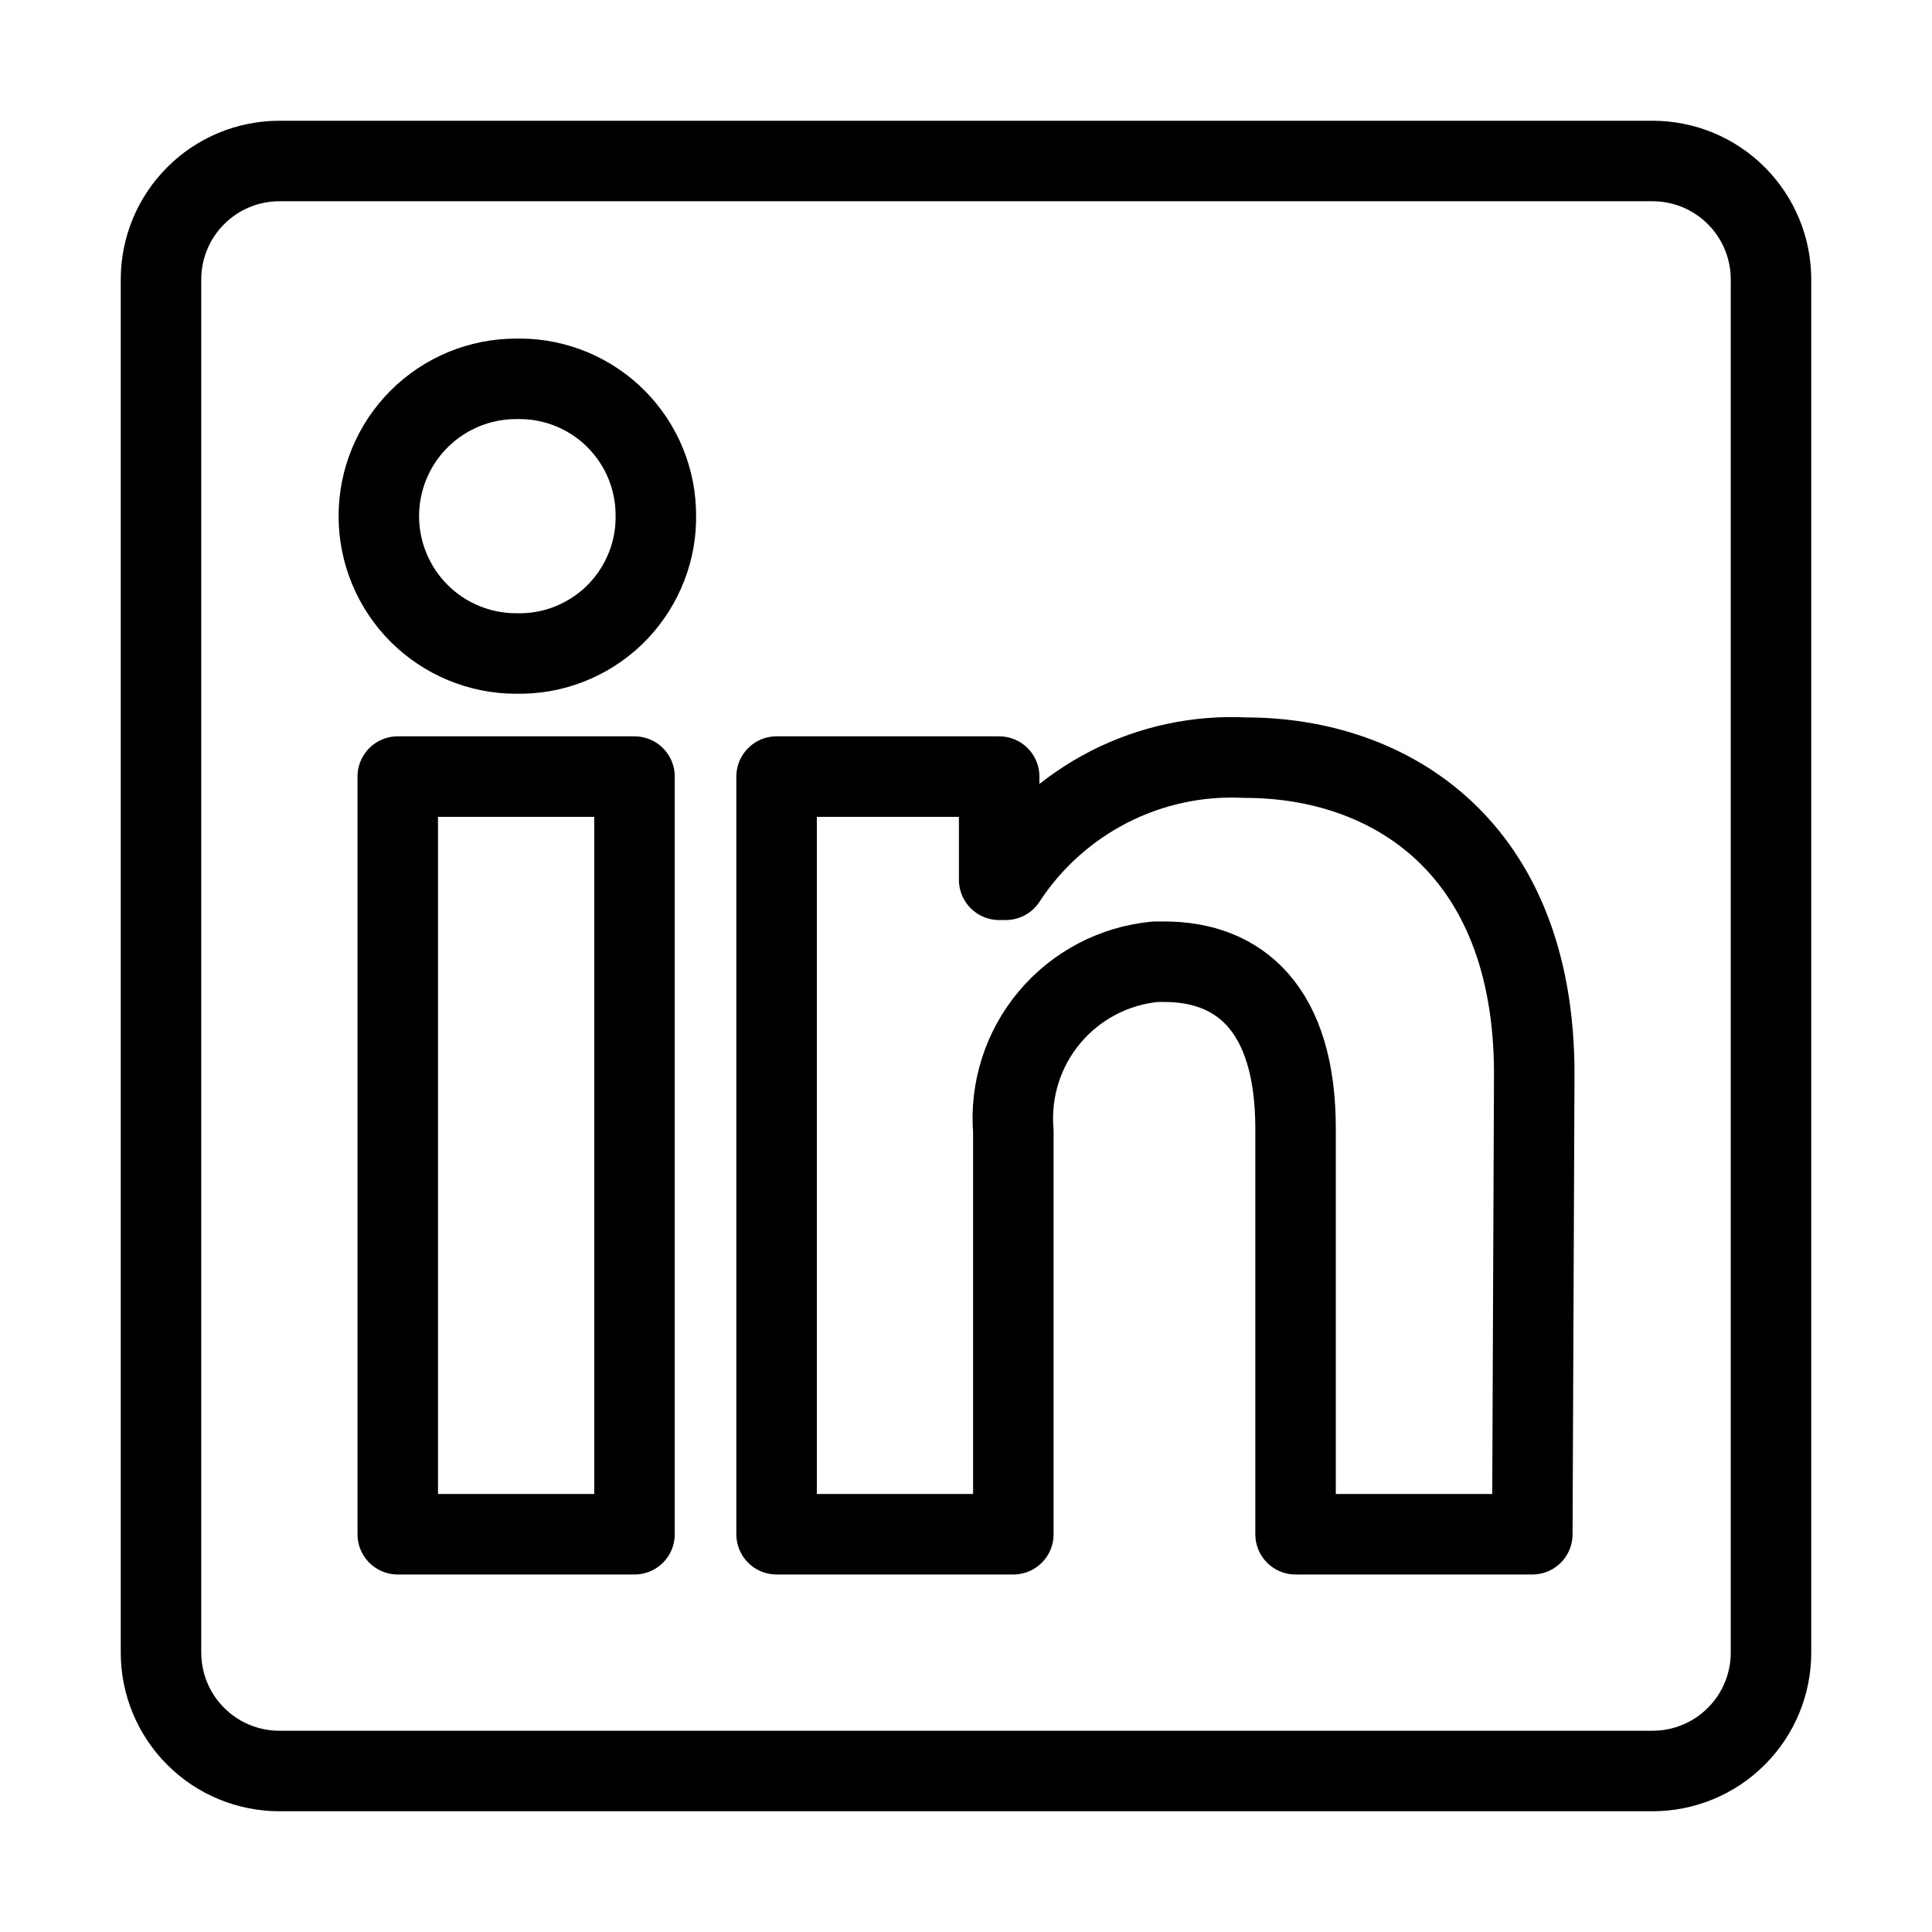
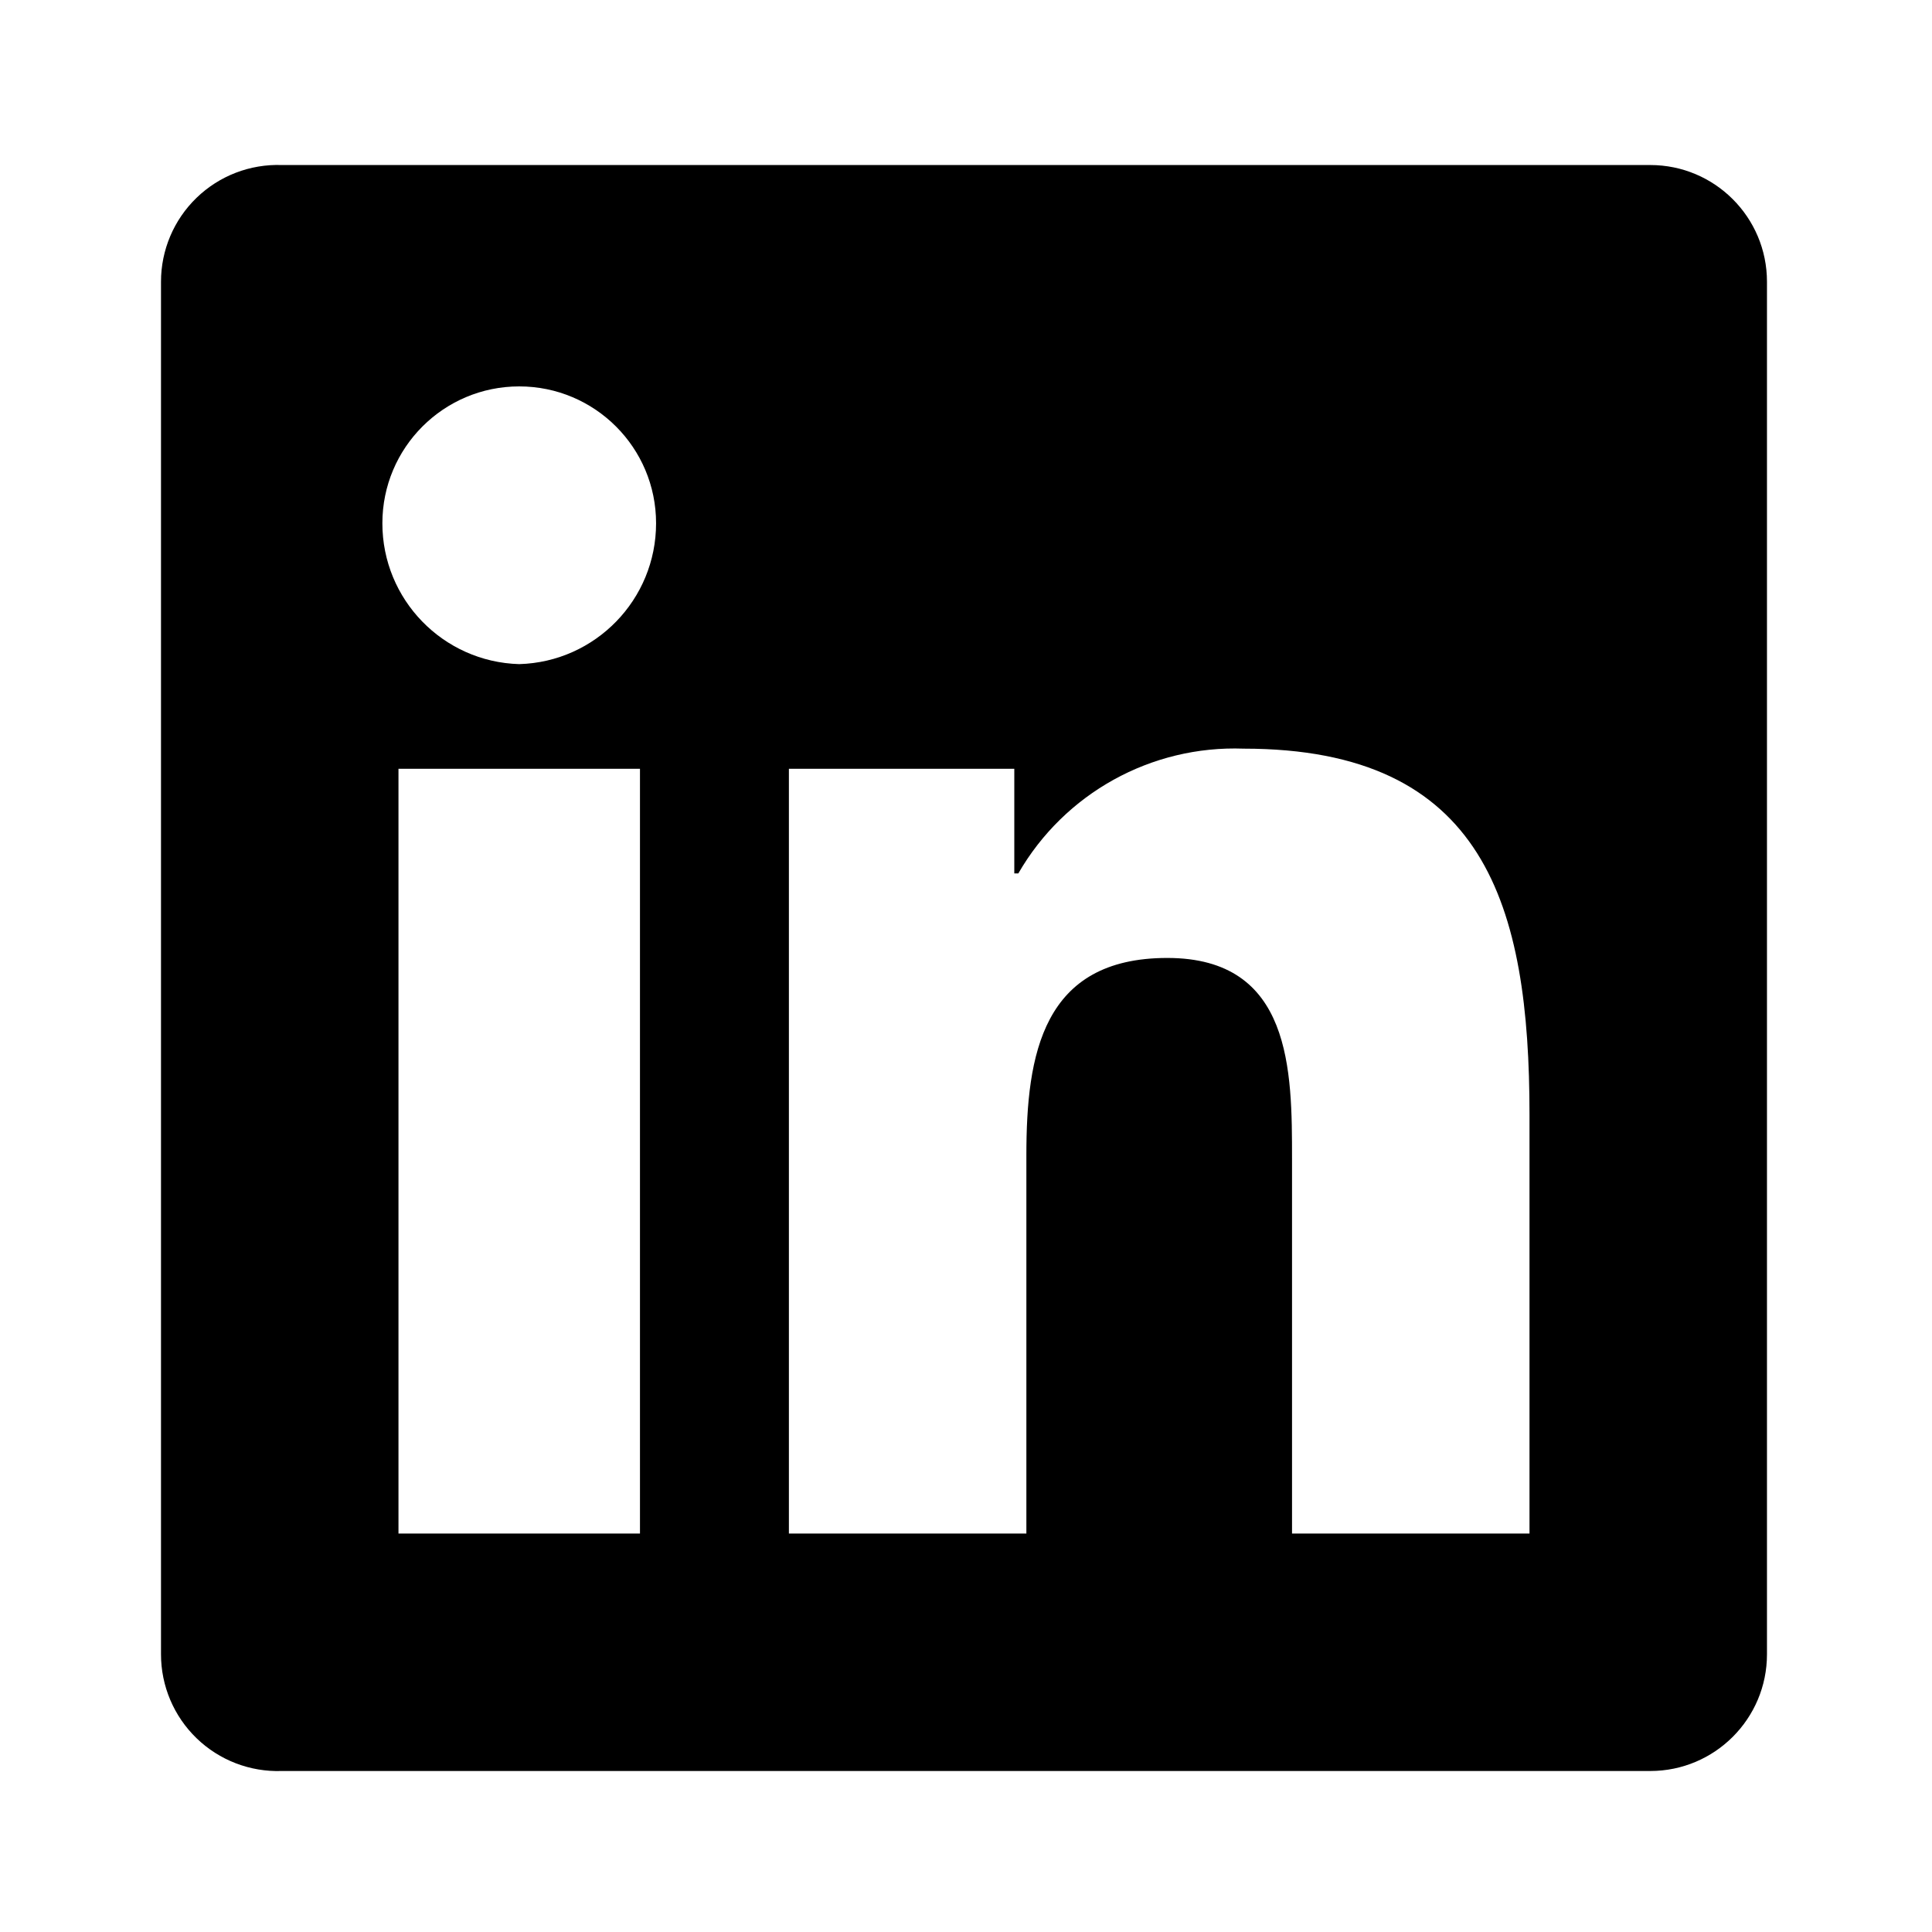
- <svg xmlns="http://www.w3.org/2000/svg" width="800px" height="800px" viewBox="0 0 24 24" fill="none">
-   <path d="M22 3.471V20.529C22 20.919 21.845 21.294 21.569 21.569C21.294 21.845 20.919 22 20.529 22H3.471C3.081 22 2.706 21.845 2.431 21.569C2.155 21.294 2 20.919 2 20.529V3.471C2 3.081 2.155 2.707 2.431 2.431C2.706 2.155 3.081 2 3.471 2H20.529C20.919 2 21.294 2.155 21.569 2.431C21.845 2.707 22 3.081 22 3.471V3.471ZM7.882 9.647H4.941V19.059H7.882V9.647ZM8.147 6.412C8.149 6.189 8.106 5.969 8.023 5.763C7.939 5.556 7.815 5.369 7.659 5.21C7.503 5.052 7.317 4.926 7.112 4.839C6.907 4.753 6.687 4.707 6.465 4.706H6.412C5.959 4.706 5.525 4.886 5.205 5.206C4.886 5.525 4.706 5.959 4.706 6.412C4.706 6.864 4.886 7.298 5.205 7.618C5.525 7.938 5.959 8.118 6.412 8.118V8.118C6.634 8.123 6.856 8.085 7.063 8.005C7.271 7.924 7.461 7.804 7.622 7.651C7.783 7.497 7.912 7.313 8.002 7.11C8.093 6.906 8.142 6.687 8.147 6.465V6.412ZM19.059 13.341C19.059 10.512 17.259 9.412 15.471 9.412C14.885 9.382 14.302 9.507 13.78 9.773C13.258 10.04 12.814 10.438 12.494 10.929H12.412V9.647H9.647V19.059H12.588V14.053C12.546 13.54 12.707 13.031 13.038 12.637C13.368 12.243 13.841 11.995 14.353 11.947H14.465C15.4 11.947 16.094 12.535 16.094 14.018V19.059H19.035L19.059 13.341Z" stroke="#000000" stroke-linejoin="round" />
+ <svg xmlns="http://www.w3.org/2000/svg" width="800px" height="800px" viewBox="0 0 48 48">
+   <g id="Layer_2" data-name="Layer 2">
+     <g id="invisible_box" data-name="invisible box">
+       <rect width="48" height="48" fill="none" />
+       <rect width="48" height="48" fill="none" />
+     </g>
+     <g id="icons_Q2" data-name="icons Q2">
+       <path d="M41,4.1H7A2.9,2.9,0,0,0,4,7V41.1A2.9,2.9,0,0,0,7,44H41a2.9,2.9,0,0,0,2.9-2.9V7A2.9,2.9,0,0,0,41,4.1Zm-25.1,34h-6v-19h6Zm-3-21.6A3.5,3.5,0,0,1,9.5,13a3.4,3.4,0,0,1,6.8,0A3.5,3.5,0,0,1,12.9,16.5ZM38,38.1H32.1V28.8c0-2.2,0-5-3.1-5s-3.5,2.4-3.5,4.9v9.4H19.6v-19h5.6v2.6h.1a6.2,6.2,0,0,1,5.6-3.1c6,0,7.1,3.9,7.1,9.1Z" />
+     </g>
+   </g>
</svg>
